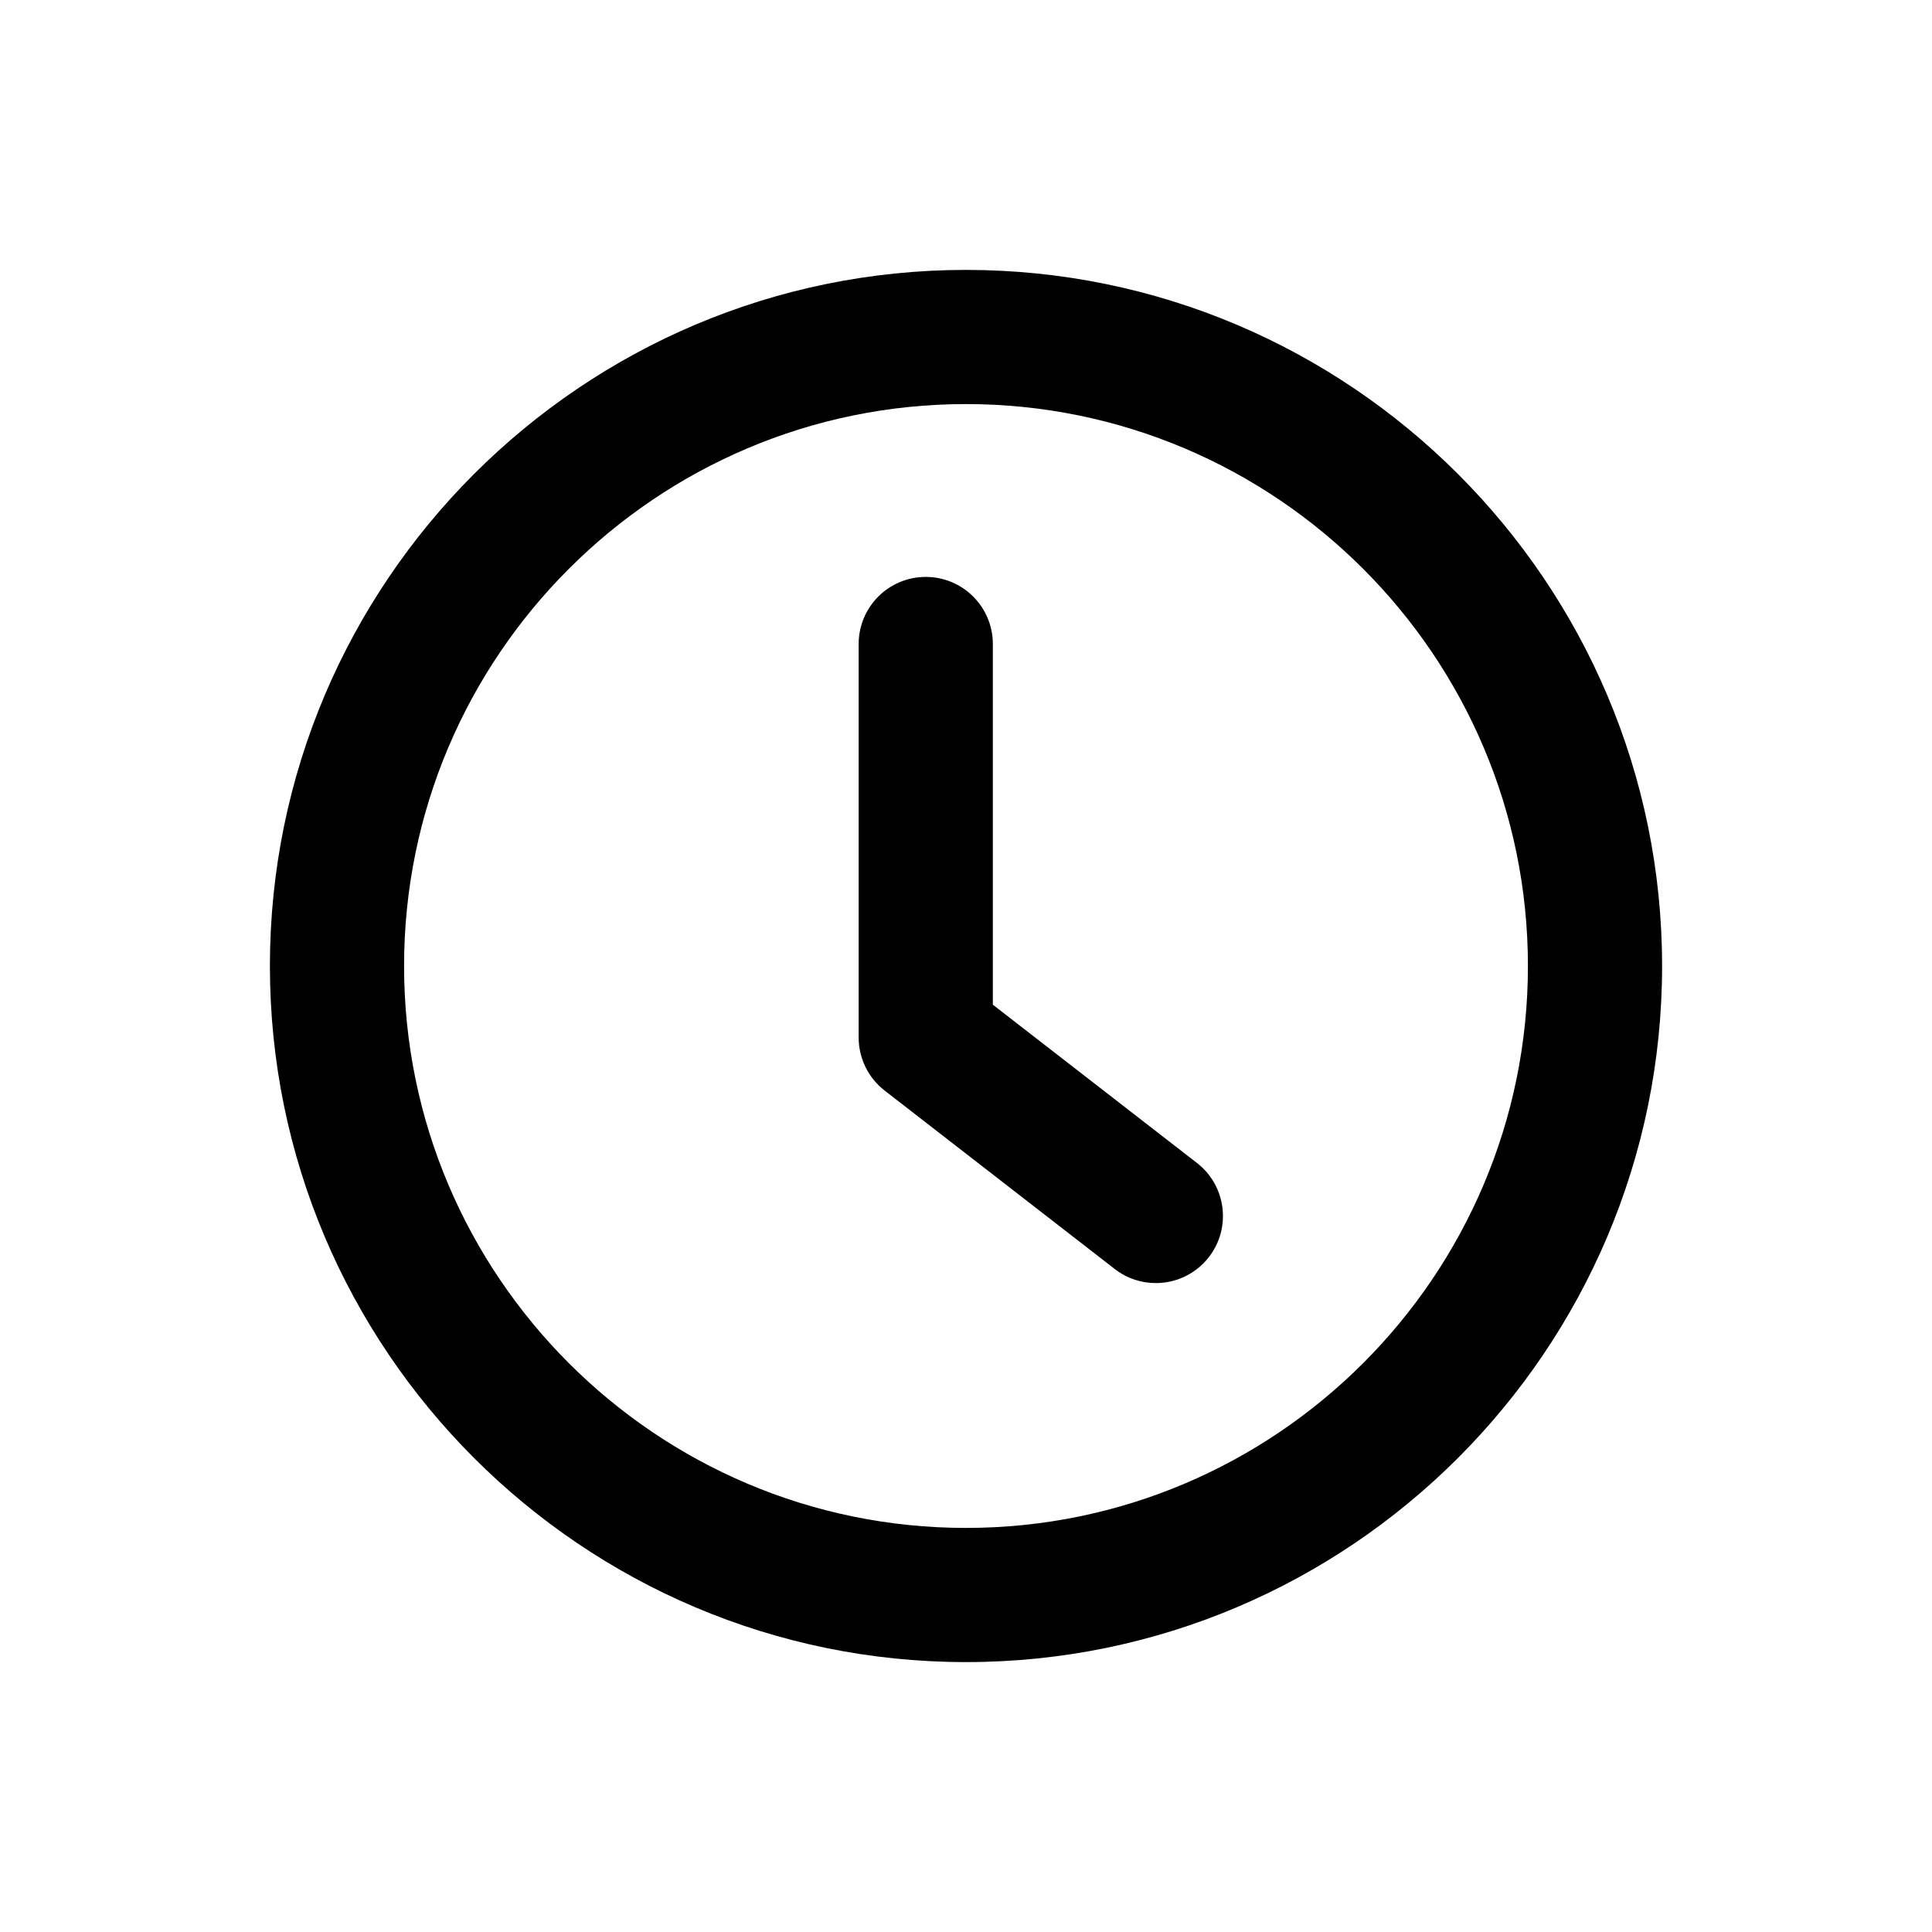
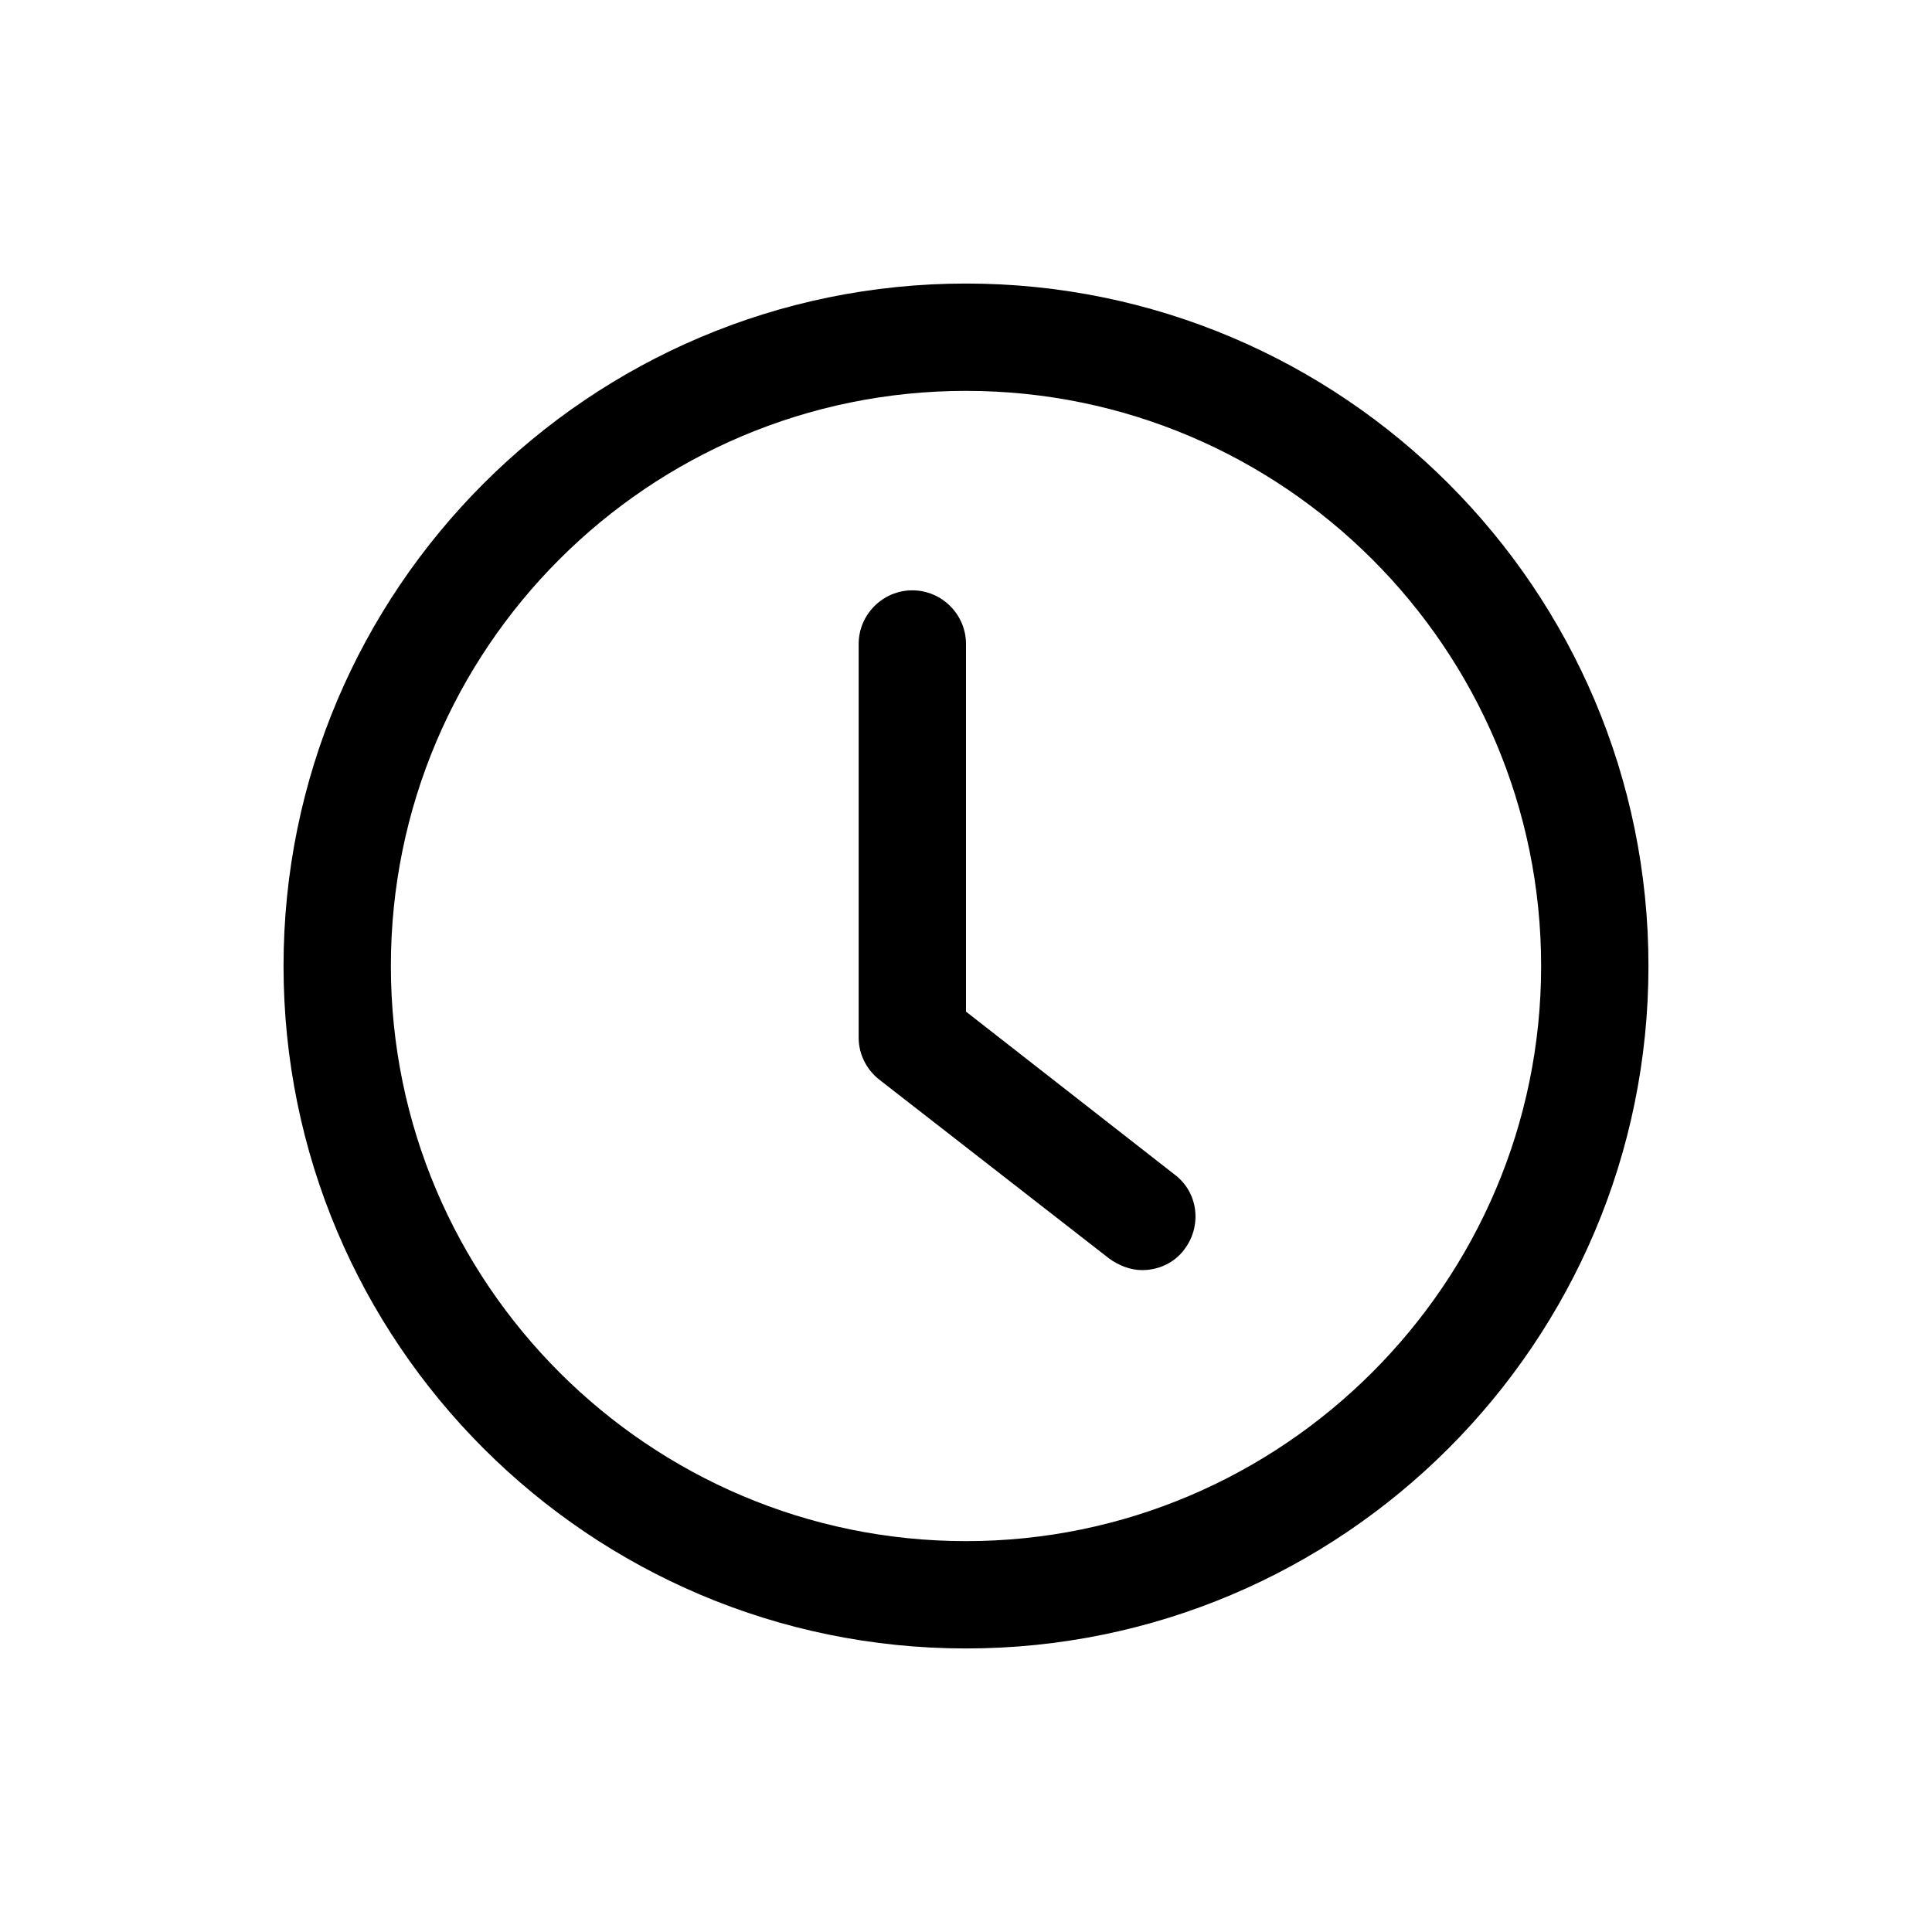
- <svg xmlns="http://www.w3.org/2000/svg" version="1.1" id="Layer_1" x="0px" y="0px" width="216px" height="216px" viewBox="0 0 216 216" style="enable-background:new 0 0 216 216;" xml:space="preserve">
-   <path d="M108,185.824c42.912,0,77.824-34.912,77.824-77.824S150.912,30.176,108,30.176S30.176,65.088,30.176,108  S65.088,185.824,108,185.824z M108,45.176c34.642,0,62.824,28.183,62.824,62.824S142.642,170.824,108,170.824  S45.176,142.642,45.176,108S73.358,45.176,108,45.176z" />
-   <path d="M98.904,121.927l25.727,19.95c1.367,1.061,2.984,1.573,4.591,1.573c2.238,0,4.453-0.998,5.932-2.904  c2.538-3.272,1.942-7.984-1.331-10.522L111,112.325V72c0-4.143-3.357-7.5-7.5-7.5S96,67.857,96,72v44  C96,118.318,97.072,120.506,98.904,121.927z" />
+ <svg xmlns="http://www.w3.org/2000/svg" version="1.1" id="Layer_1" x="0px" y="0px" viewBox="0 0 216 216" enable-background="new 0 0 216 216" xml:space="preserve">
+   <g>
+     <path d="M108,184.3c42.1,0,76.3-34.2,76.3-76.3S150.1,31.7,108,31.7S31.7,65.9,31.7,108S65.9,184.3,108,184.3z M108,43.7   c35.5,0,64.3,28.9,64.3,64.3s-28.9,64.3-64.3,64.3S43.7,143.5,43.7,108S72.5,43.7,108,43.7z" />
+     <path d="M98.3,120.7l25.7,20c1.1,0.8,2.4,1.3,3.7,1.3c1.8,0,3.6-0.8,4.7-2.3c2-2.6,1.6-6.4-1.1-8.4L108,113.1V72c0-3.3-2.7-6-6-6   s-6,2.7-6,6v44C96,117.9,96.9,119.6,98.3,120.7z" />
+   </g>
</svg>
